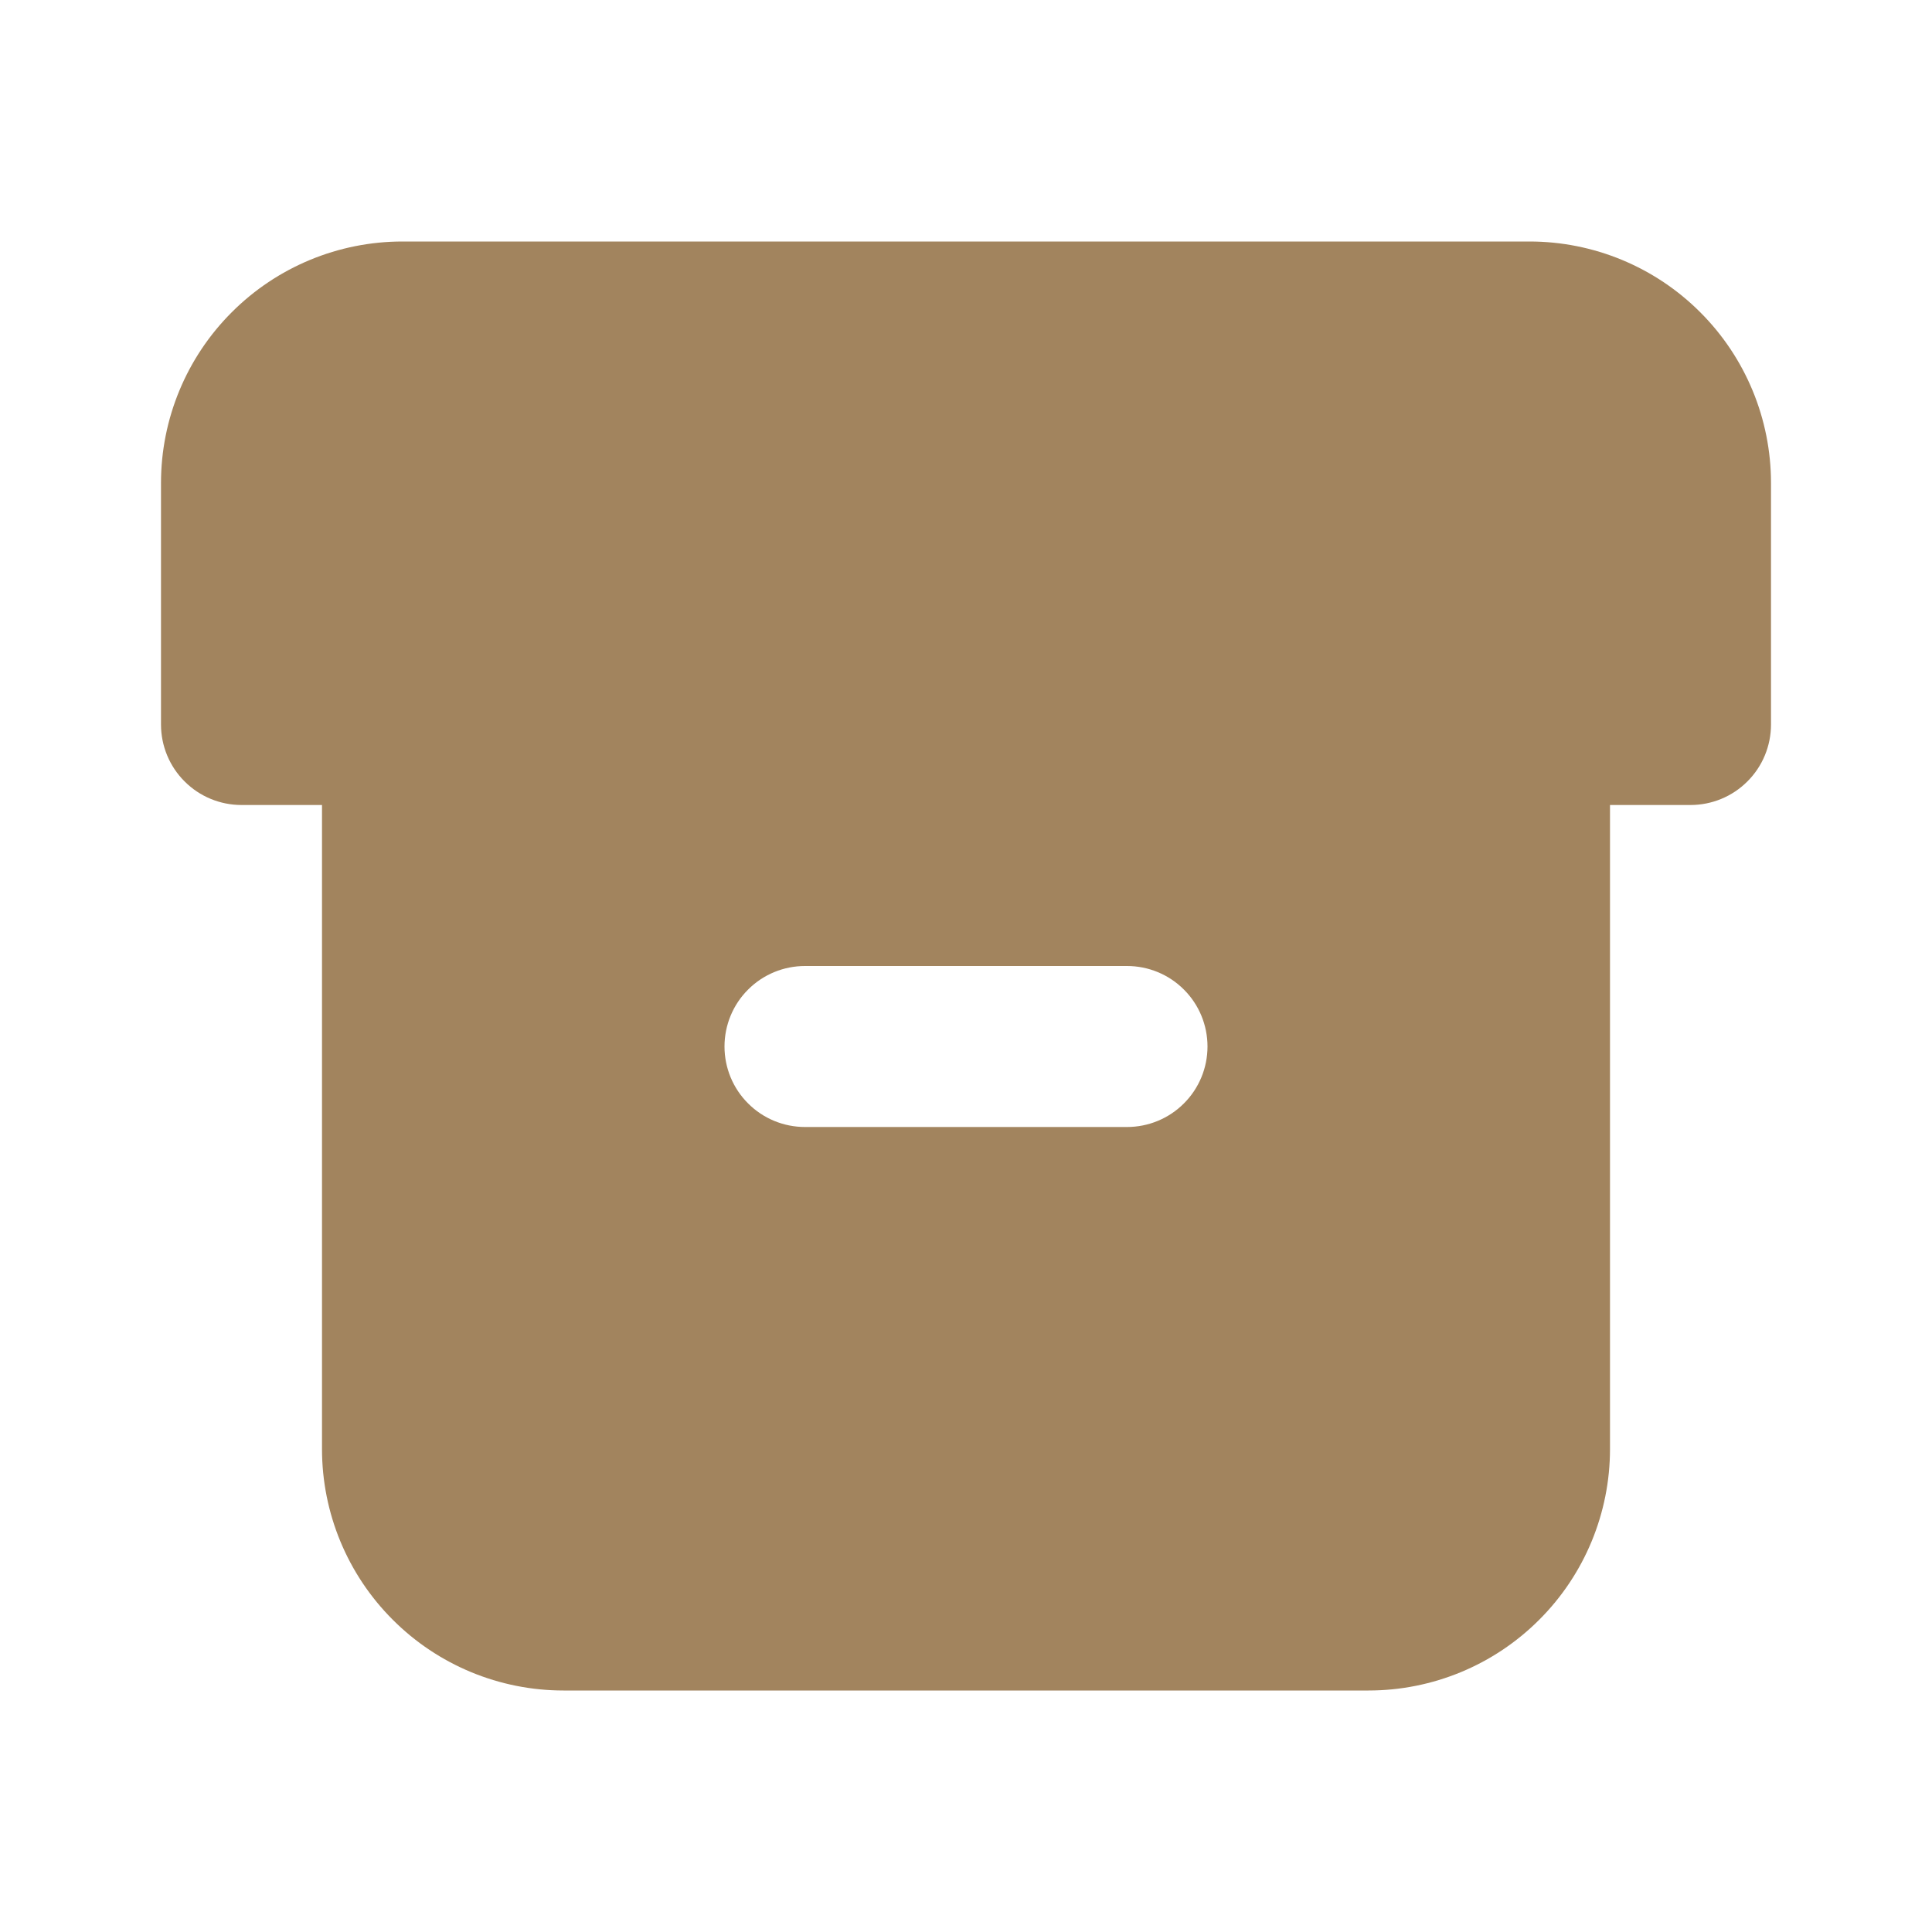
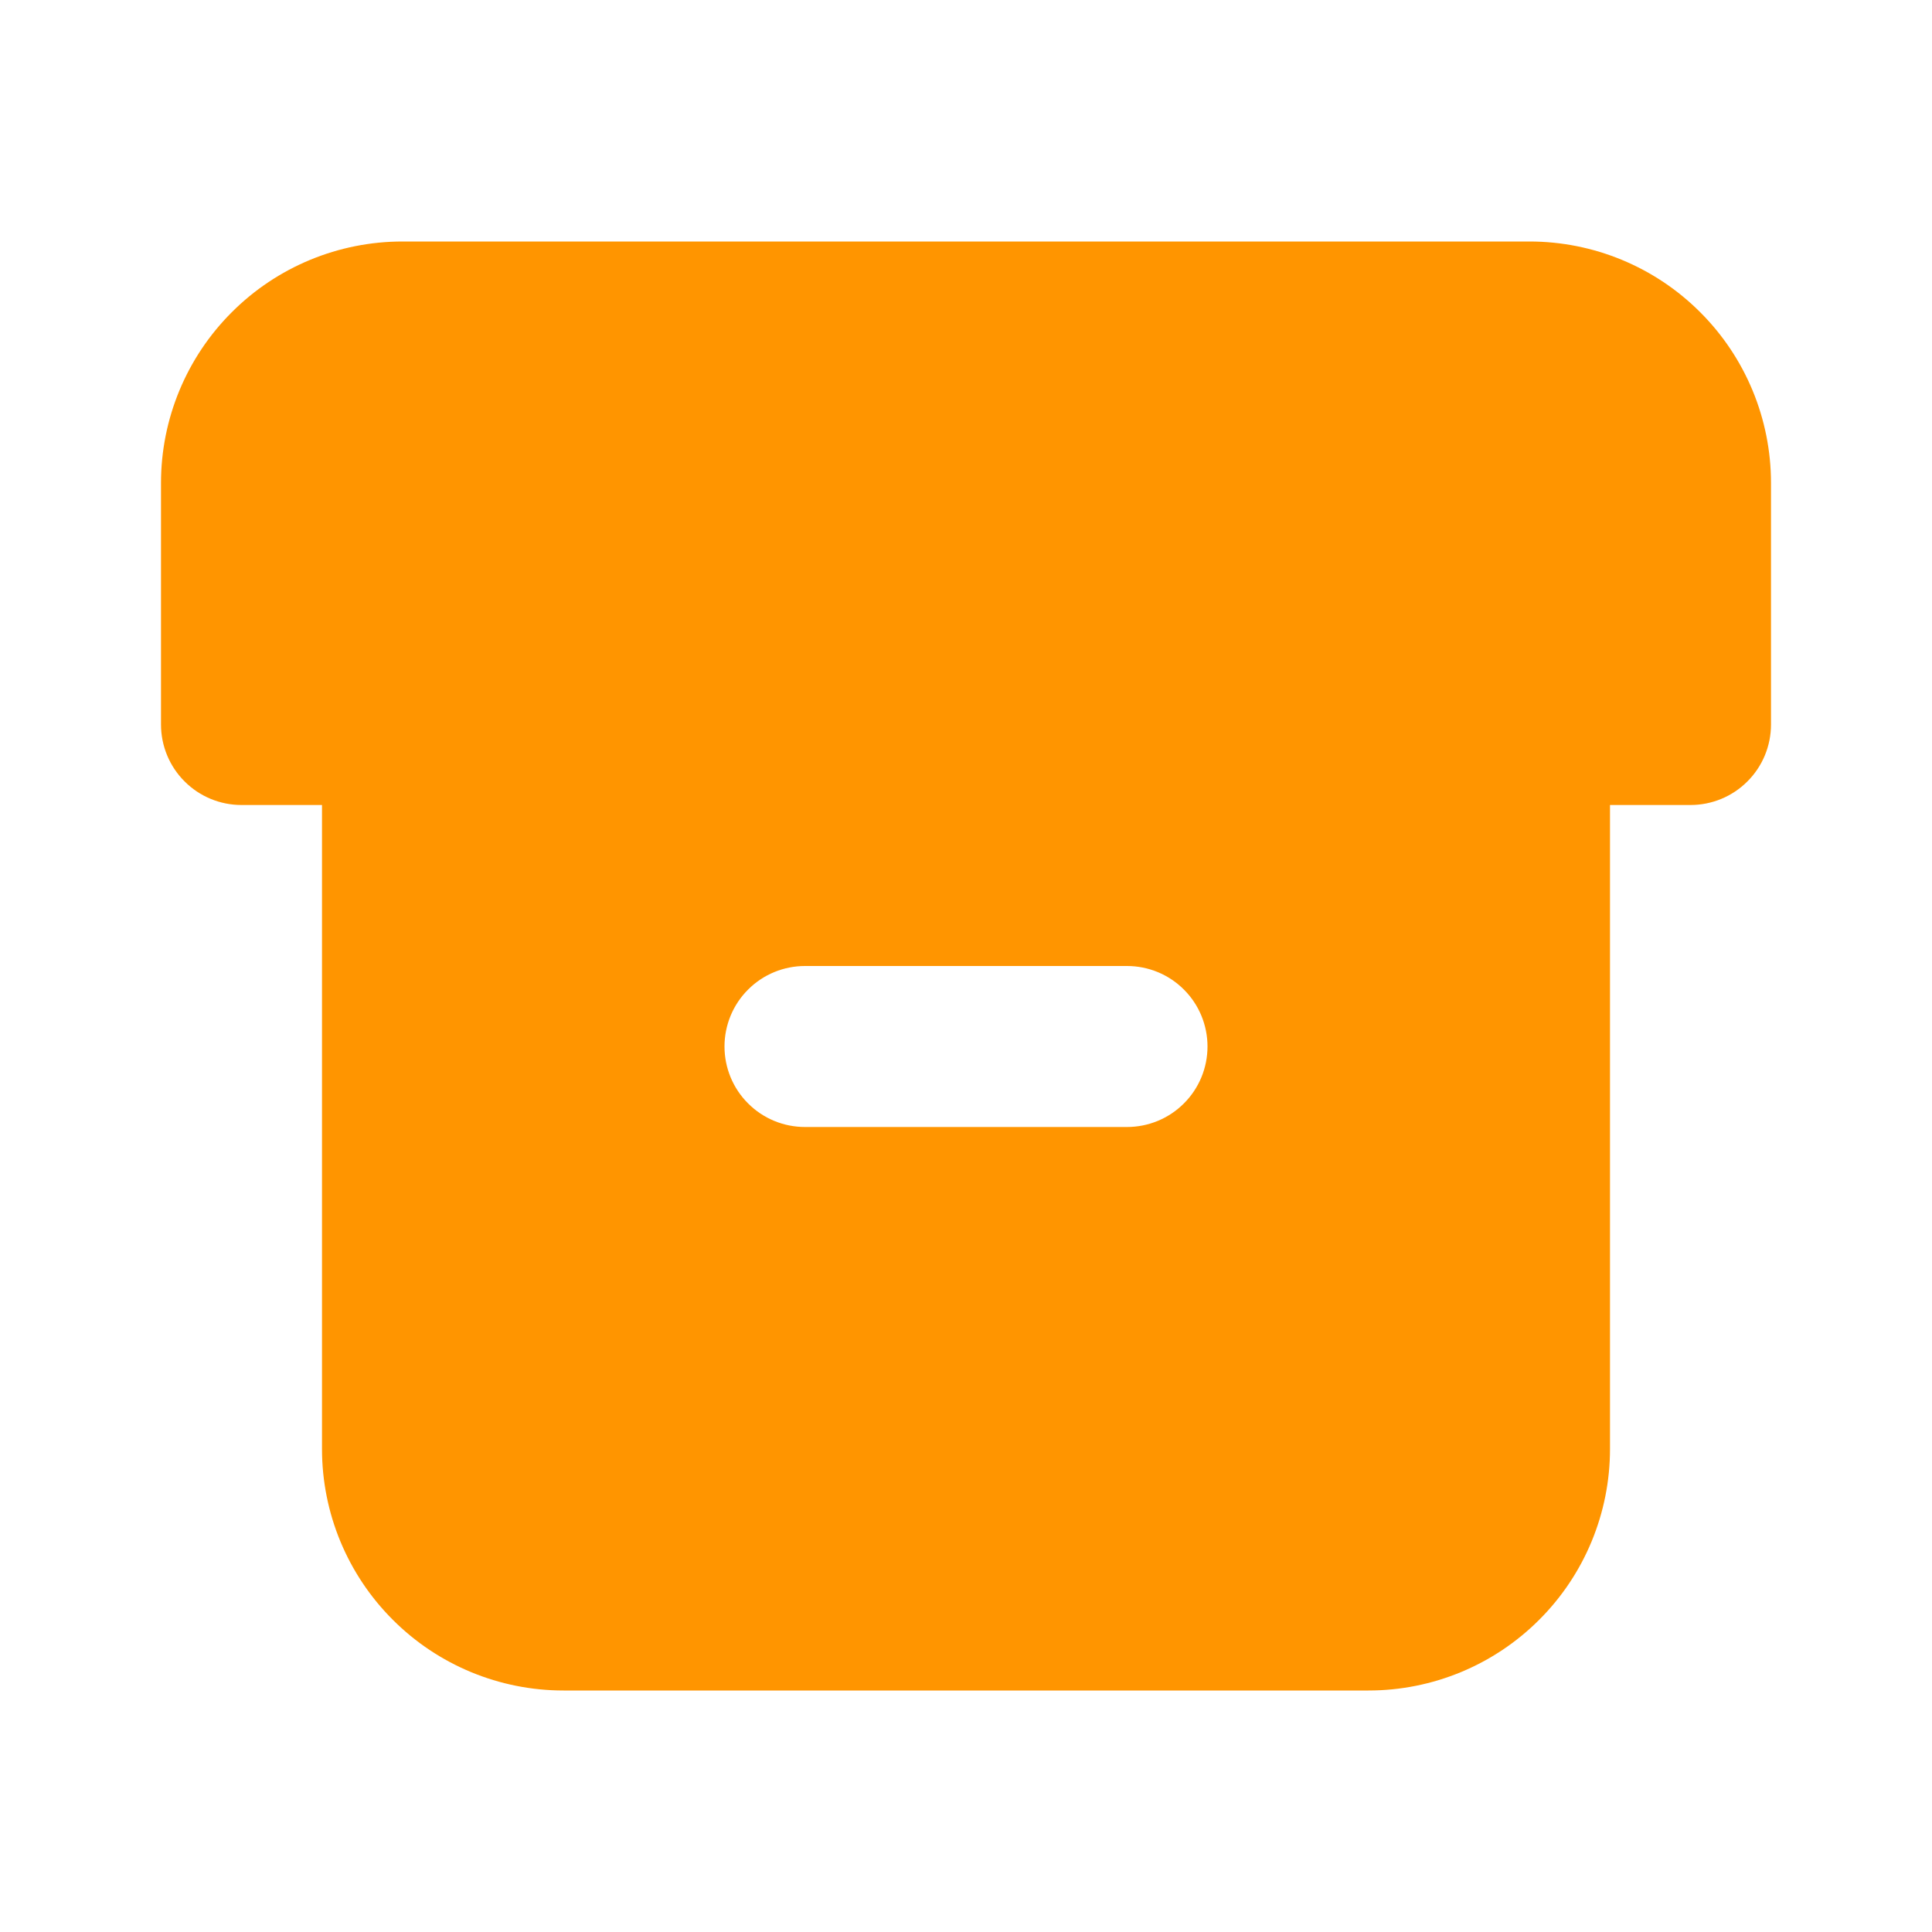
<svg xmlns="http://www.w3.org/2000/svg" width="24" height="24" viewBox="0 0 24 24" fill="none">
-   <path fill-rule="evenodd" clip-rule="evenodd" d="M19 3H5C4.204 3 3.441 3.316 2.879 3.879C2.316 4.441 2 5.204 2 6V9C2 9.265 2.105 9.52 2.293 9.707C2.48 9.895 2.735 10 3 10H4V18C4 18.796 4.316 19.559 4.879 20.121C5.441 20.684 6.204 21 7 21H17C17.796 21 18.559 20.684 19.121 20.121C19.684 19.559 20 18.796 20 18V10H21C21.265 10 21.52 9.895 21.707 9.707C21.895 9.52 22 9.265 22 9V6C22 5.204 21.684 4.441 21.121 3.879C20.559 3.316 19.796 3 19 3ZM14 14H10C9.735 14 9.48 13.895 9.293 13.707C9.105 13.52 9 13.265 9 13C9 12.735 9.105 12.48 9.293 12.293C9.48 12.105 9.735 12 10 12H14C14.265 12 14.52 12.105 14.707 12.293C14.895 12.48 15 12.735 15 13C15 13.265 14.895 13.52 14.707 13.707C14.52 13.895 14.265 14 14 14Z" fill="#A2845E" />
+   <path fill-rule="evenodd" clip-rule="evenodd" d="M19 3H5C4.204 3 3.441 3.316 2.879 3.879C2.316 4.441 2 5.204 2 6V9C2 9.265 2.105 9.52 2.293 9.707C2.48 9.895 2.735 10 3 10H4V18C4 18.796 4.316 19.559 4.879 20.121C5.441 20.684 6.204 21 7 21H17C17.796 21 18.559 20.684 19.121 20.121C19.684 19.559 20 18.796 20 18V10H21C21.265 10 21.52 9.895 21.707 9.707C21.895 9.52 22 9.265 22 9V6C22 5.204 21.684 4.441 21.121 3.879C20.559 3.316 19.796 3 19 3ZM14 14H10C9.735 14 9.48 13.895 9.293 13.707C9.105 13.52 9 13.265 9 13C9 12.735 9.105 12.48 9.293 12.293C9.48 12.105 9.735 12 10 12H14C14.265 12 14.52 12.105 14.707 12.293C14.895 12.48 15 12.735 15 13C15 13.265 14.895 13.52 14.707 13.707C14.52 13.895 14.265 14 14 14Z" fill="#FF9500" />
</svg>
